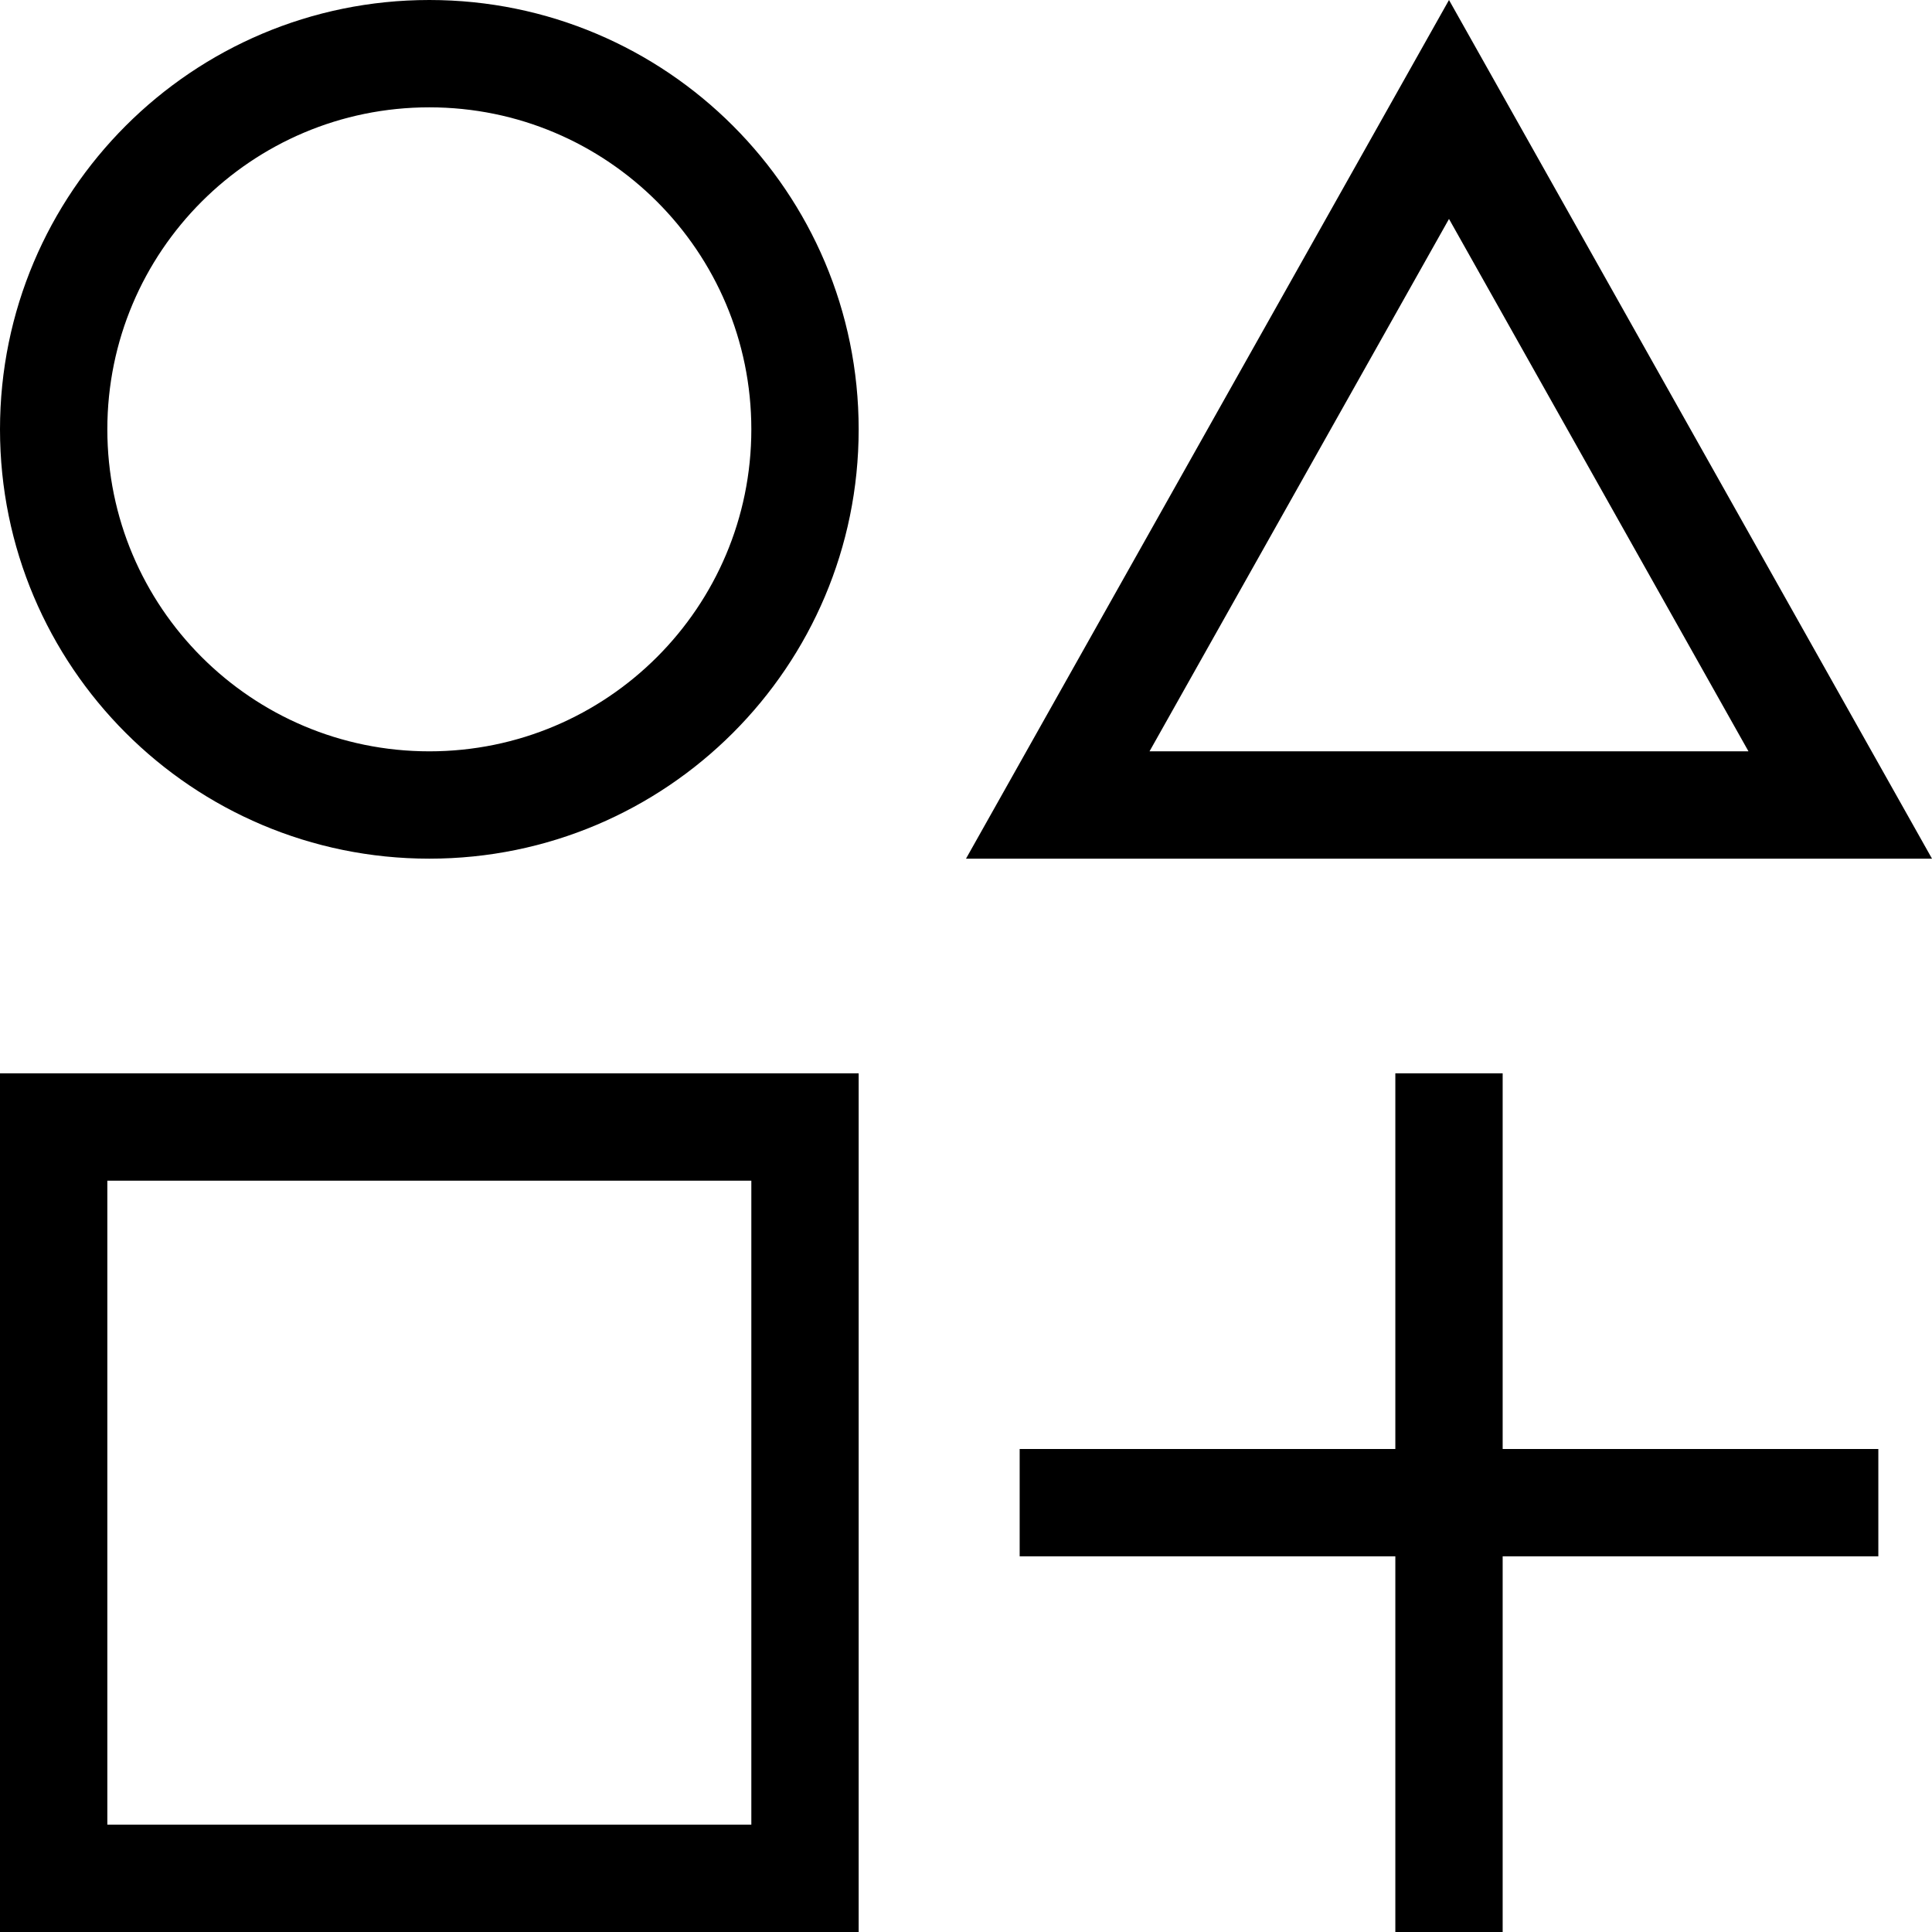
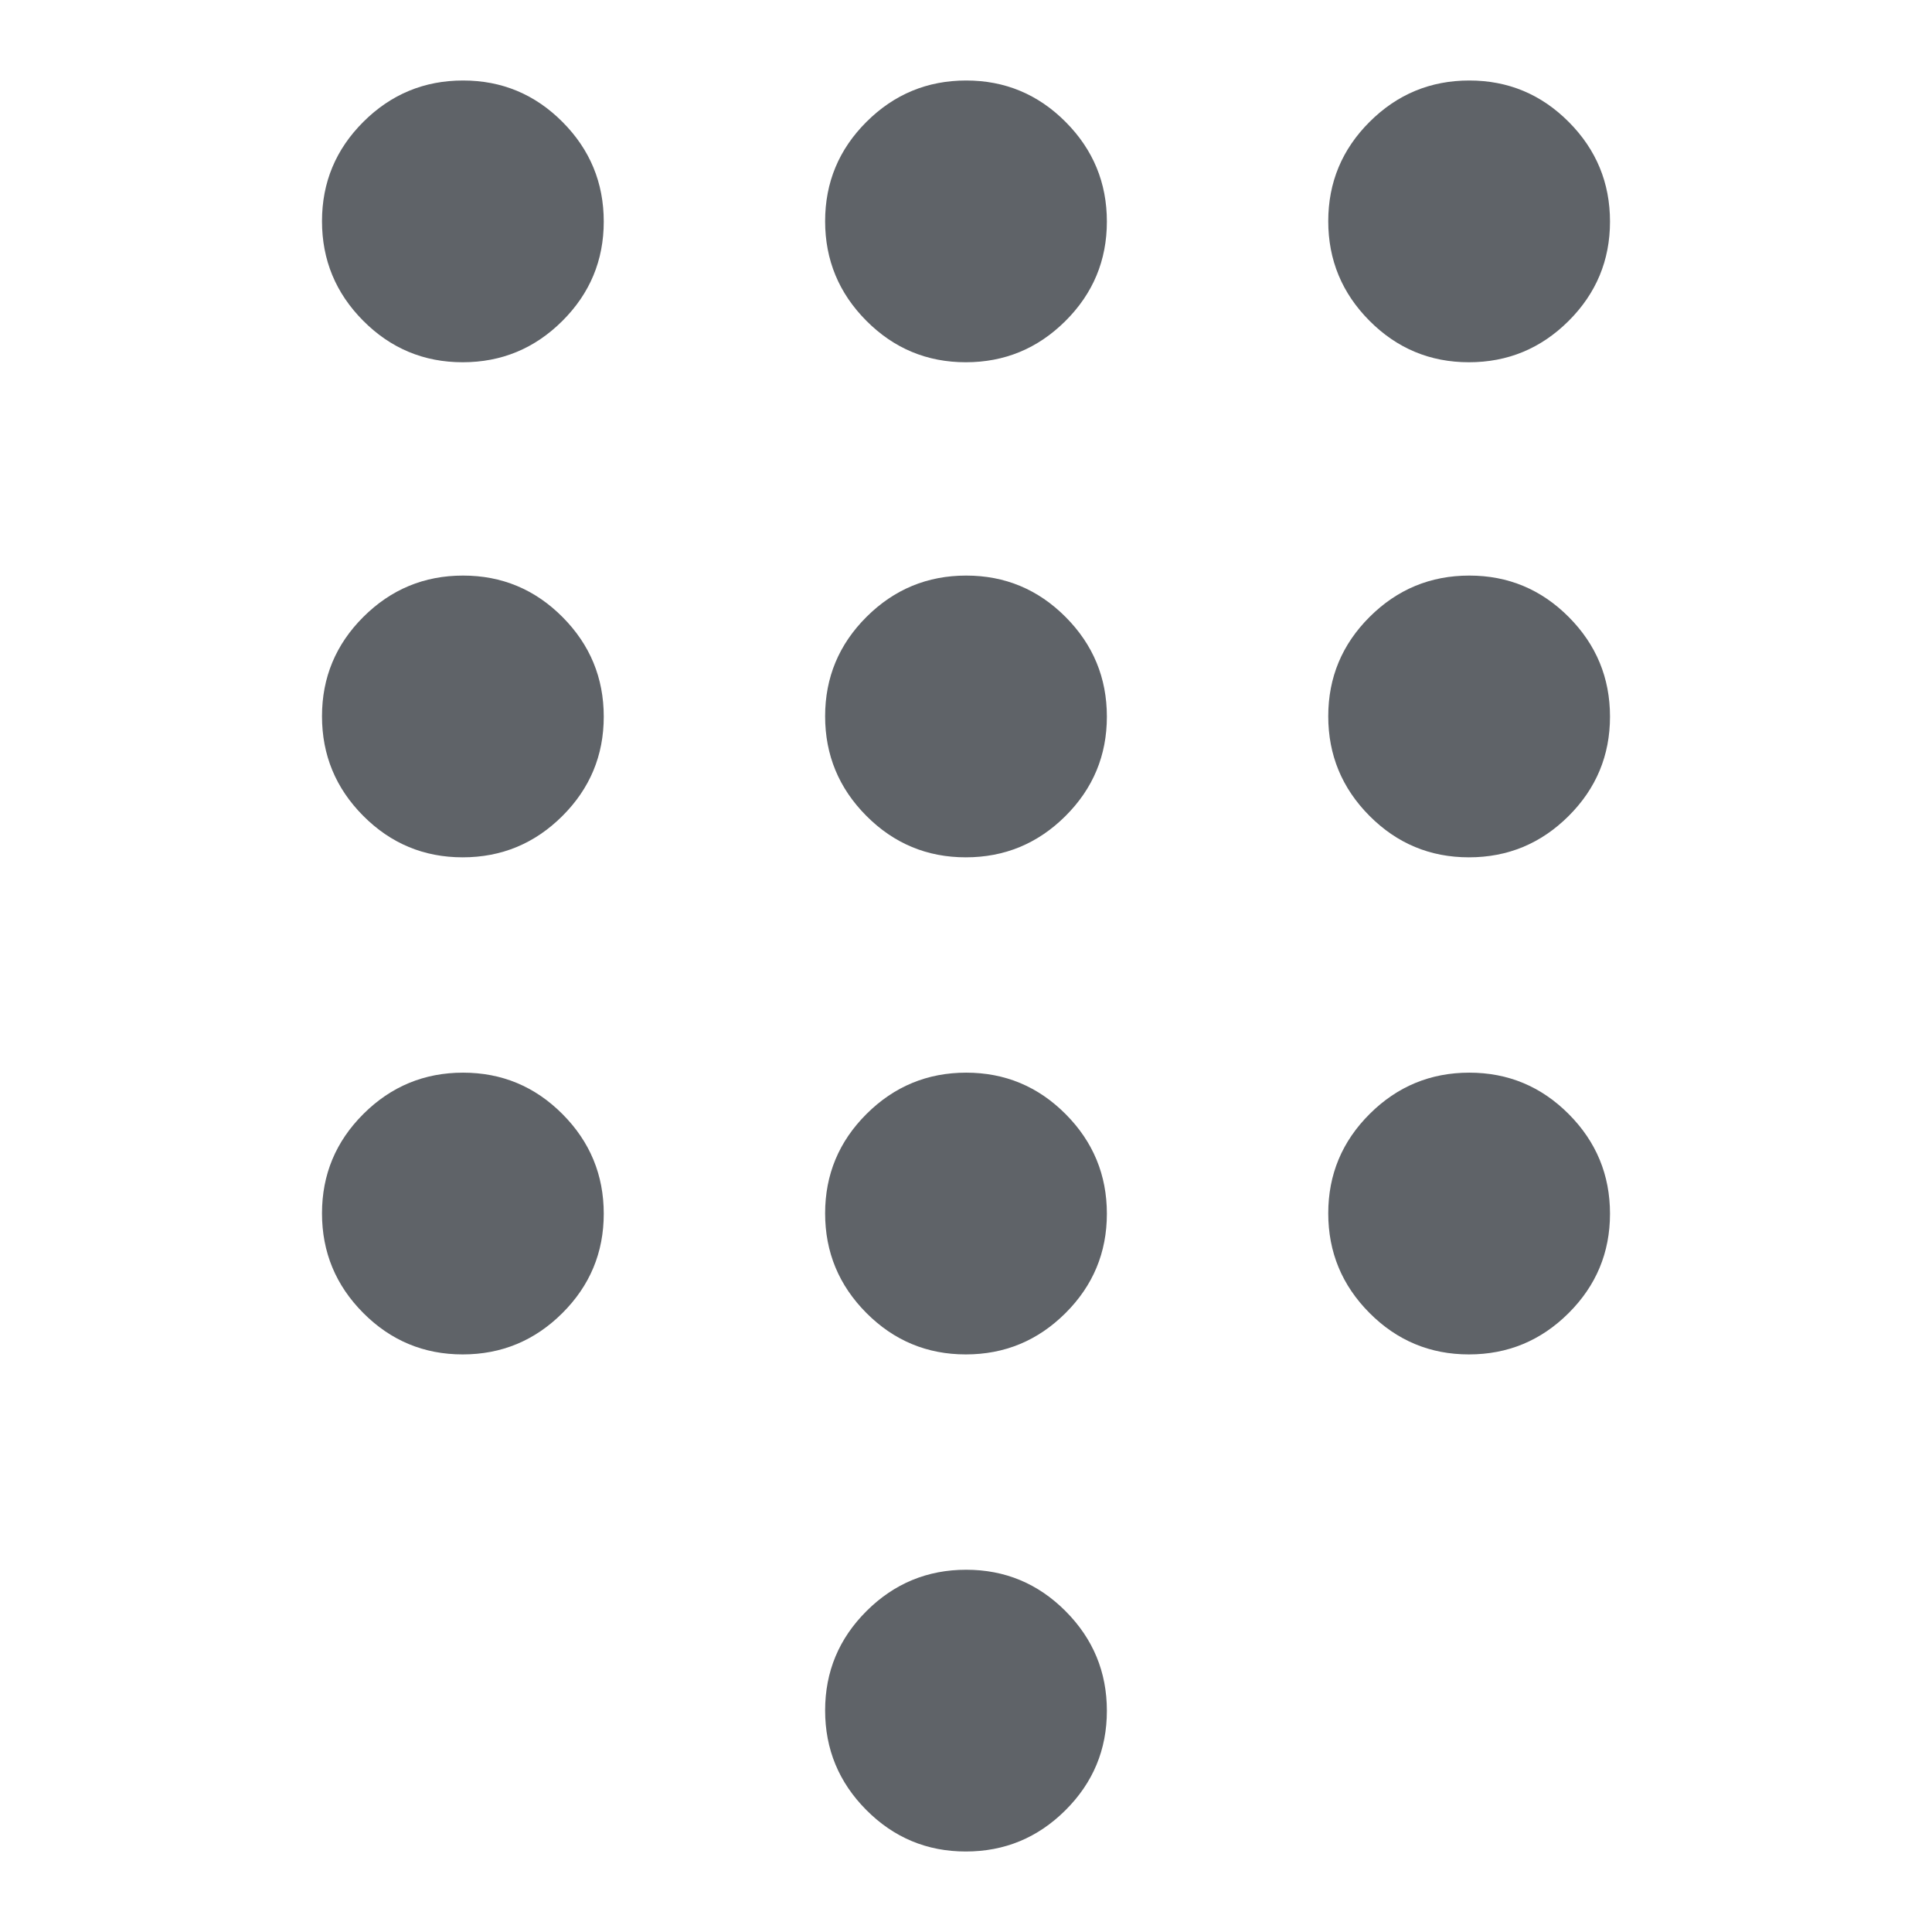
- <svg xmlns="http://www.w3.org/2000/svg" fill="#000000" width="800px" height="800px" viewBox="0 0 1920 1920">
-   <g id="SVGRepo_bgCarrier" stroke-width="0" />
-   <g id="SVGRepo_tracerCarrier" stroke-linecap="round" stroke-linejoin="round" />
-   <g id="SVGRepo_iconCarrier">
-     <path d="M0 426.667C0 191.025 191.025 0 426.667 0c235.641 0 426.666 191.025 426.666 426.667 0 235.641-191.025 426.666-426.666 426.666C191.025 853.333 0 662.308 0 426.667zm426.667 320c-176.731 0-320-143.269-320-320s143.269-320 320-320 320 143.269 320 320-143.269 320-320 320zM0 1920v-853.33h853.333V1920H0zm106.667-106.67v-640h640v640h-640zM1920 853.333 1440 0 960 853.333h960zm-182.38-106.666L1440 217.571l-297.62 529.096h595.24zM1386.67 1920v-373.33h-373.34V1440h373.34v-373.33h106.66V1440h373.34v106.67h-373.34V1920h-106.66Z" fill-rule="evenodd" clip-rule="evenodd" />
-   </g>
+ <svg xmlns="http://www.w3.org/2000/svg" height="48px" viewBox="0 -960 960 960" width="48px" fill="#5f6368">
+   <path d="M479.91-40Q451-40 430.5-60.59 410-81.18 410-110.09t20.59-49.41q20.59-20.5 49.5-20.5t49.41 20.59q20.5 20.59 20.5 49.5T529.41-60.5Q508.82-40 479.91-40Zm-250-740q-28.91 0-49.41-20.59-20.5-20.59-20.5-49.5t20.59-49.41q20.59-20.5 49.5-20.5t49.41 20.59q20.5 20.59 20.5 49.5t-20.59 49.41q-20.59 20.5-49.5 20.5Zm0 246q-28.91 0-49.41-20.59-20.5-20.59-20.5-49.5t20.59-49.41q20.59-20.5 49.5-20.5t49.41 20.59q20.5 20.59 20.5 49.5t-20.59 49.41q-20.59 20.5-49.5 20.5Zm0 247q-28.91 0-49.41-20.59-20.5-20.59-20.5-49.5t20.59-49.41q20.59-20.5 49.5-20.5t49.41 20.59q20.5 20.59 20.5 49.5t-20.59 49.41q-20.59 20.5-49.5 20.5Zm500-493q-28.91 0-49.41-20.59-20.5-20.59-20.5-49.5t20.59-49.41q20.59-20.5 49.5-20.5t49.41 20.59q20.5 20.59 20.5 49.5t-20.59 49.41q-20.59 20.5-49.5 20.5Zm-250 493q-28.91 0-49.41-20.59-20.5-20.59-20.5-49.5t20.59-49.41q20.59-20.5 49.5-20.5t49.41 20.59q20.5 20.59 20.5 49.5t-20.59 49.41q-20.59 20.5-49.5 20.5Zm250 0q-28.91 0-49.41-20.59-20.5-20.59-20.5-49.5t20.59-49.41q20.59-20.5 49.5-20.5t49.41 20.59q20.5 20.59 20.5 49.5t-20.59 49.41q-20.59 20.5-49.5 20.5Zm0-247q-28.91 0-49.41-20.59-20.5-20.59-20.5-49.5t20.59-49.41q20.59-20.5 49.5-20.5t49.41 20.59q20.5 20.59 20.5 49.5t-20.59 49.41q-20.59 20.5-49.5 20.5Zm-250 0q-28.91 0-49.41-20.59-20.5-20.59-20.5-49.5t20.59-49.41q20.59-20.5 49.5-20.5t49.41 20.59q20.5 20.59 20.5 49.5t-20.59 49.41q-20.59 20.5-49.5 20.5Zm0-246q-28.91 0-49.41-20.59-20.5-20.59-20.5-49.5t20.59-49.41q20.59-20.5 49.5-20.5t49.41 20.59q20.5 20.59 20.5 49.5t-20.59 49.41q-20.59 20.5-49.5 20.5Z" />
</svg>
